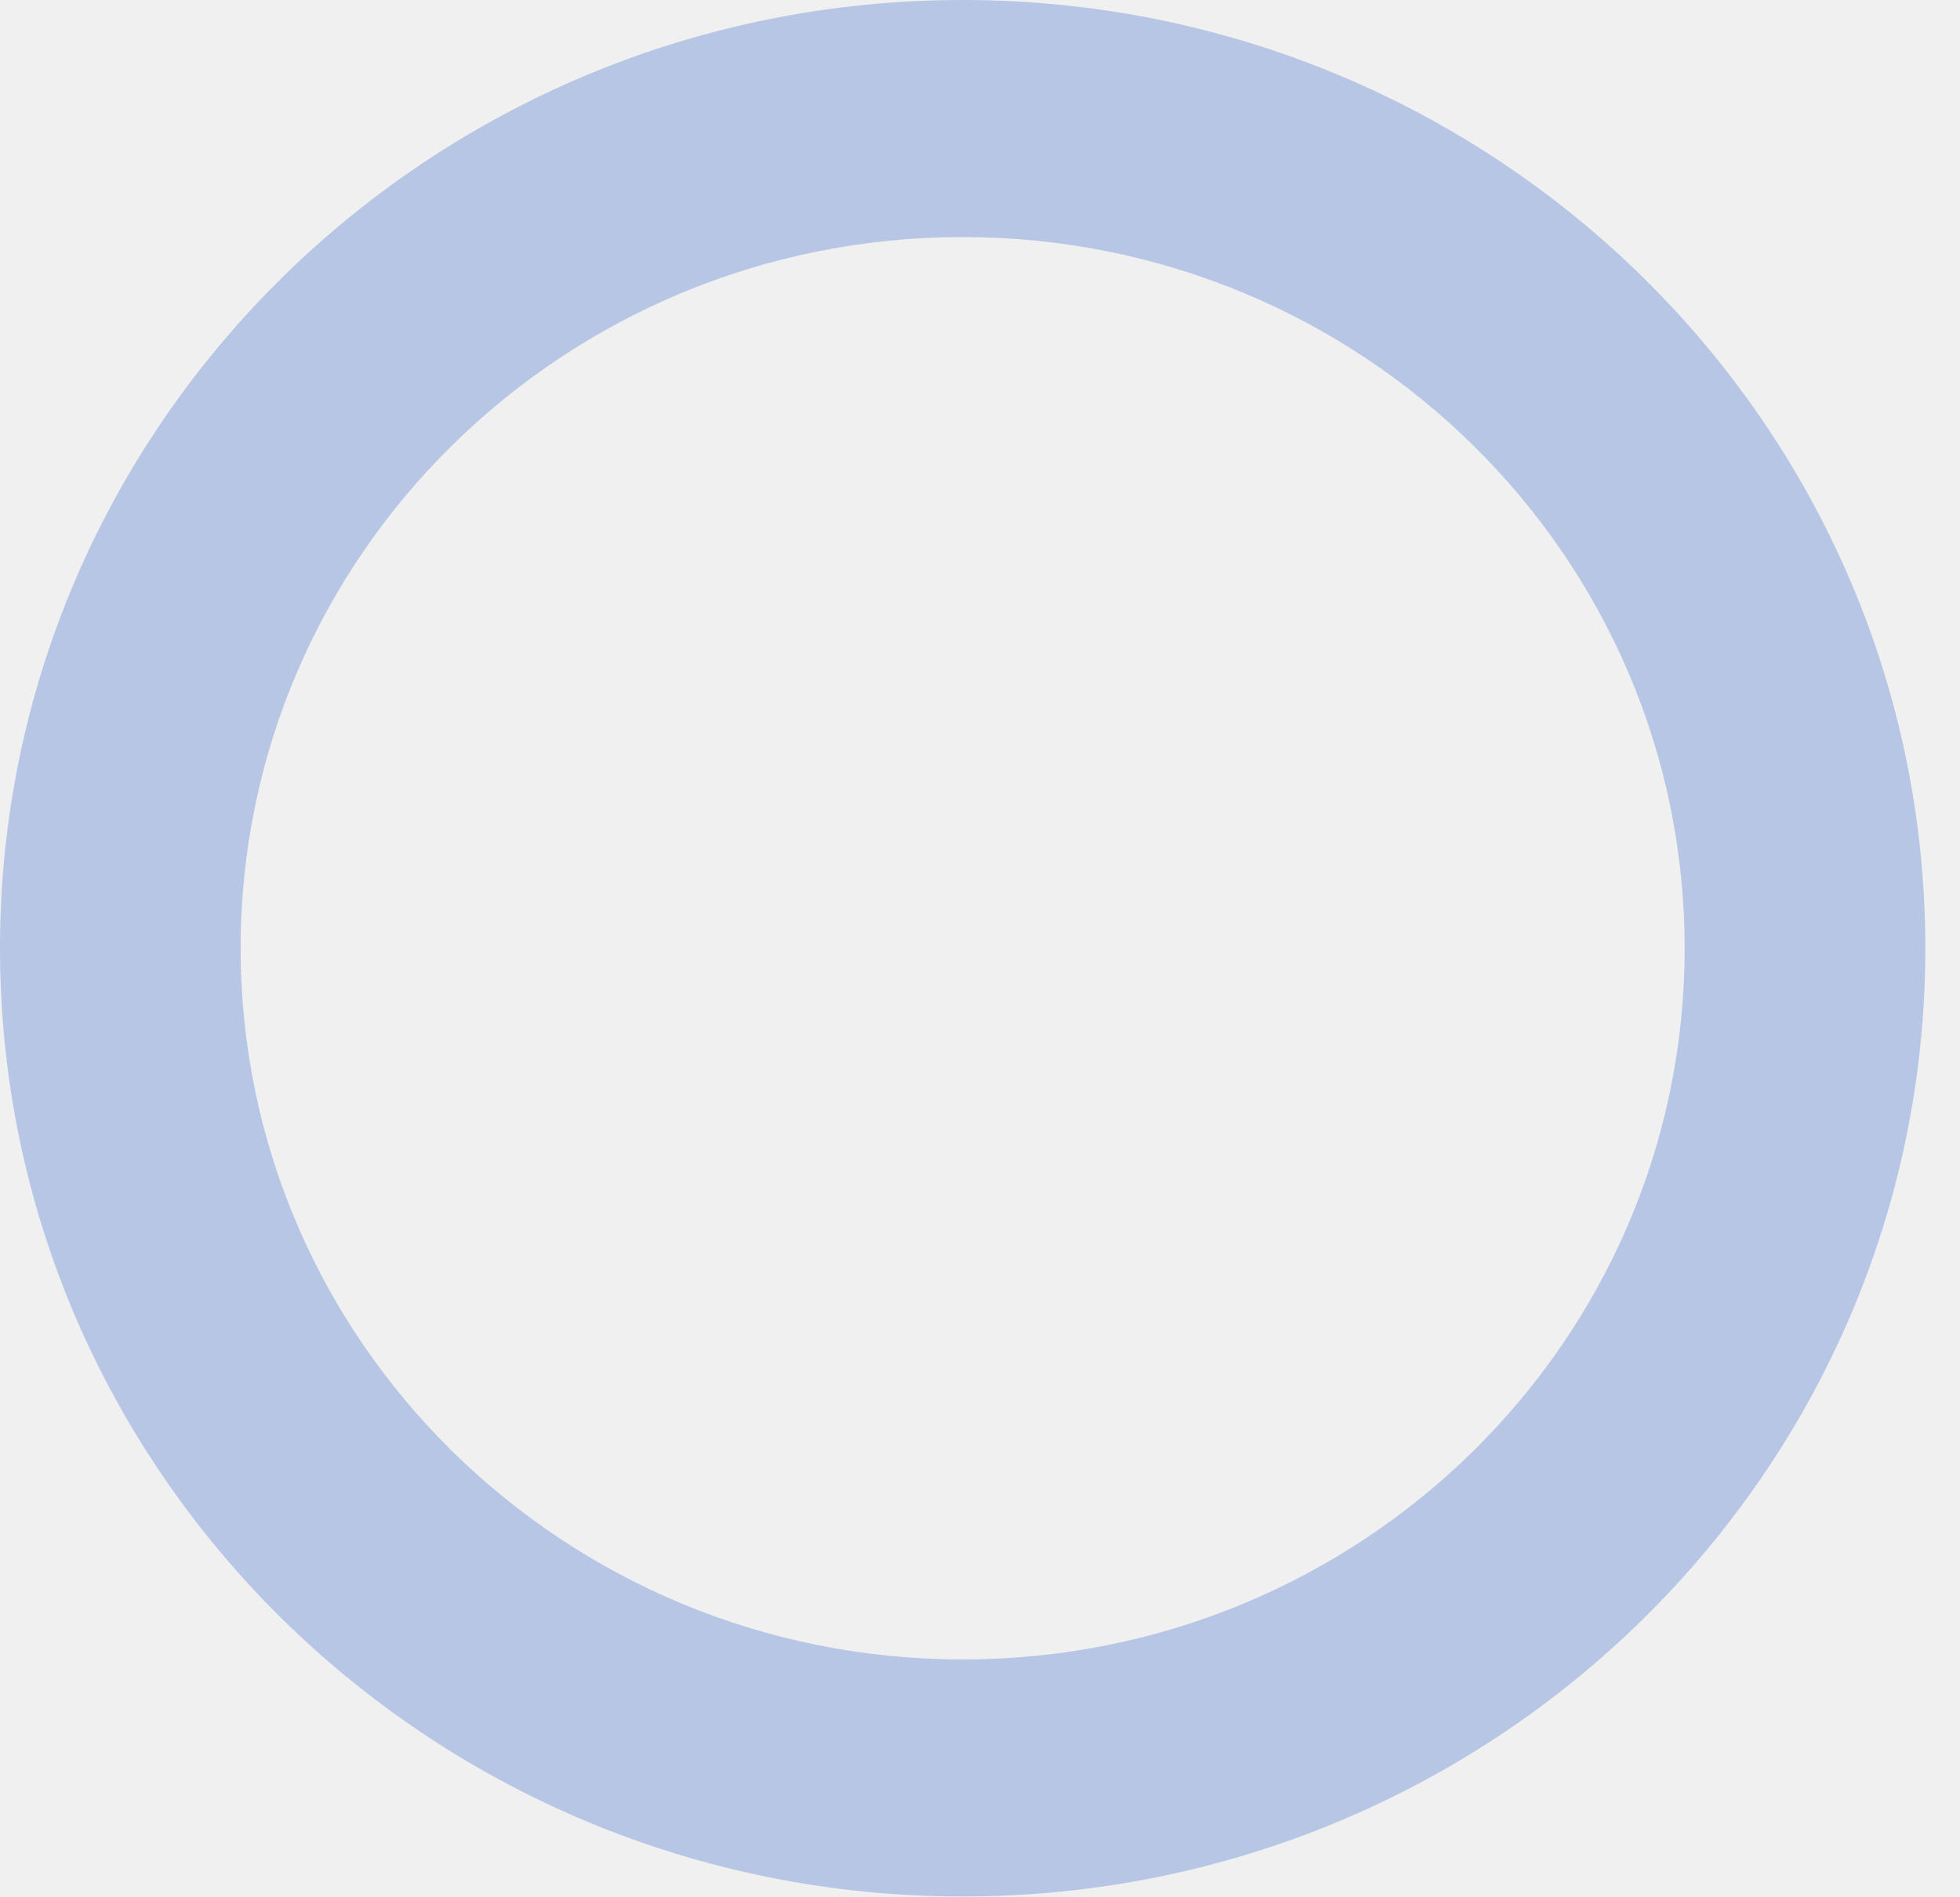
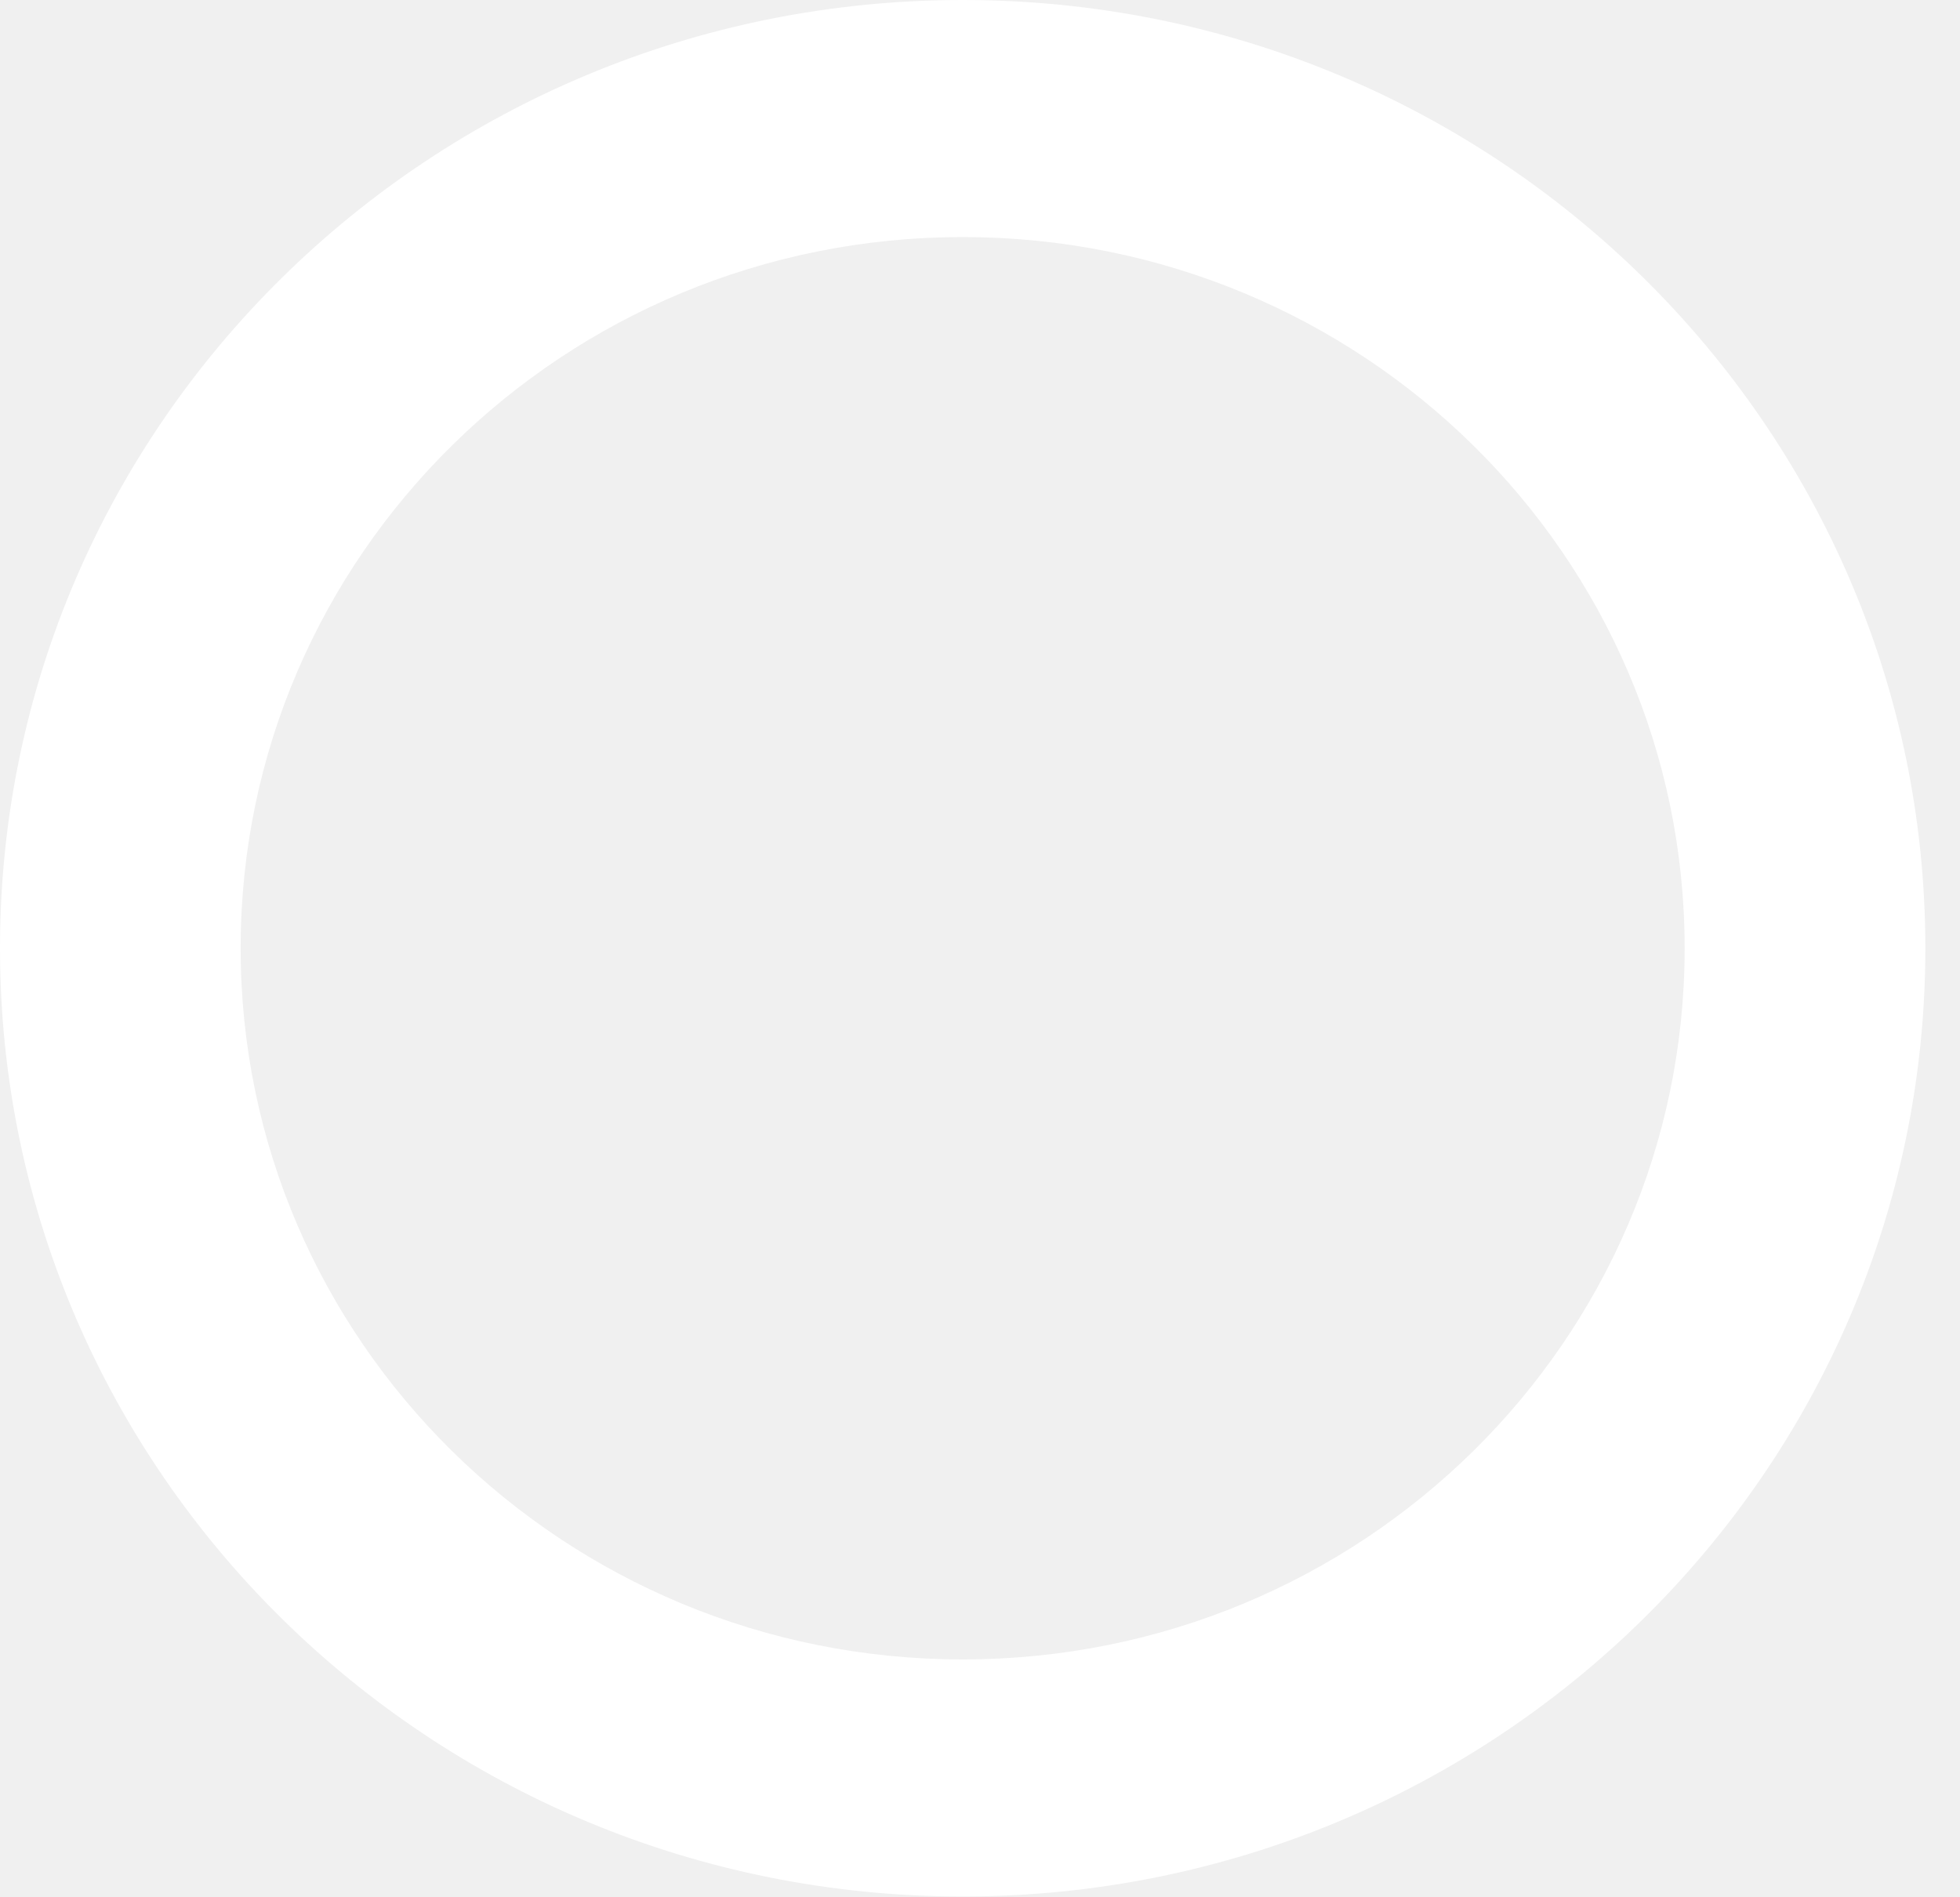
<svg xmlns="http://www.w3.org/2000/svg" width="31" height="30" viewBox="0 0 31 30" fill="none">
-   <path fill-rule="evenodd" clip-rule="evenodd" d="M15.226 30C23.635 30 30.452 23.284 30.452 15C30.452 6.716 23.635 0 15.226 0C6.817 0 0 6.716 0 15C0 23.284 6.817 30 15.226 30ZM15.226 26.25C21.533 26.25 26.645 21.213 26.645 15C26.645 8.787 21.533 3.75 15.226 3.75C8.919 3.75 3.806 8.787 3.806 15C3.806 21.213 8.919 26.25 15.226 26.25Z" fill="#B8C6E5" />
+   <path fill-rule="evenodd" clip-rule="evenodd" d="M15.226 30C23.635 30 30.452 23.284 30.452 15C30.452 6.716 23.635 0 15.226 0C6.817 0 0 6.716 0 15C0 23.284 6.817 30 15.226 30ZM15.226 26.25C21.533 26.25 26.645 21.213 26.645 15C26.645 8.787 21.533 3.75 15.226 3.75C8.919 3.75 3.806 8.787 3.806 15C3.806 21.213 8.919 26.25 15.226 26.25Z" fill="#FFFFFF" />
</svg>
